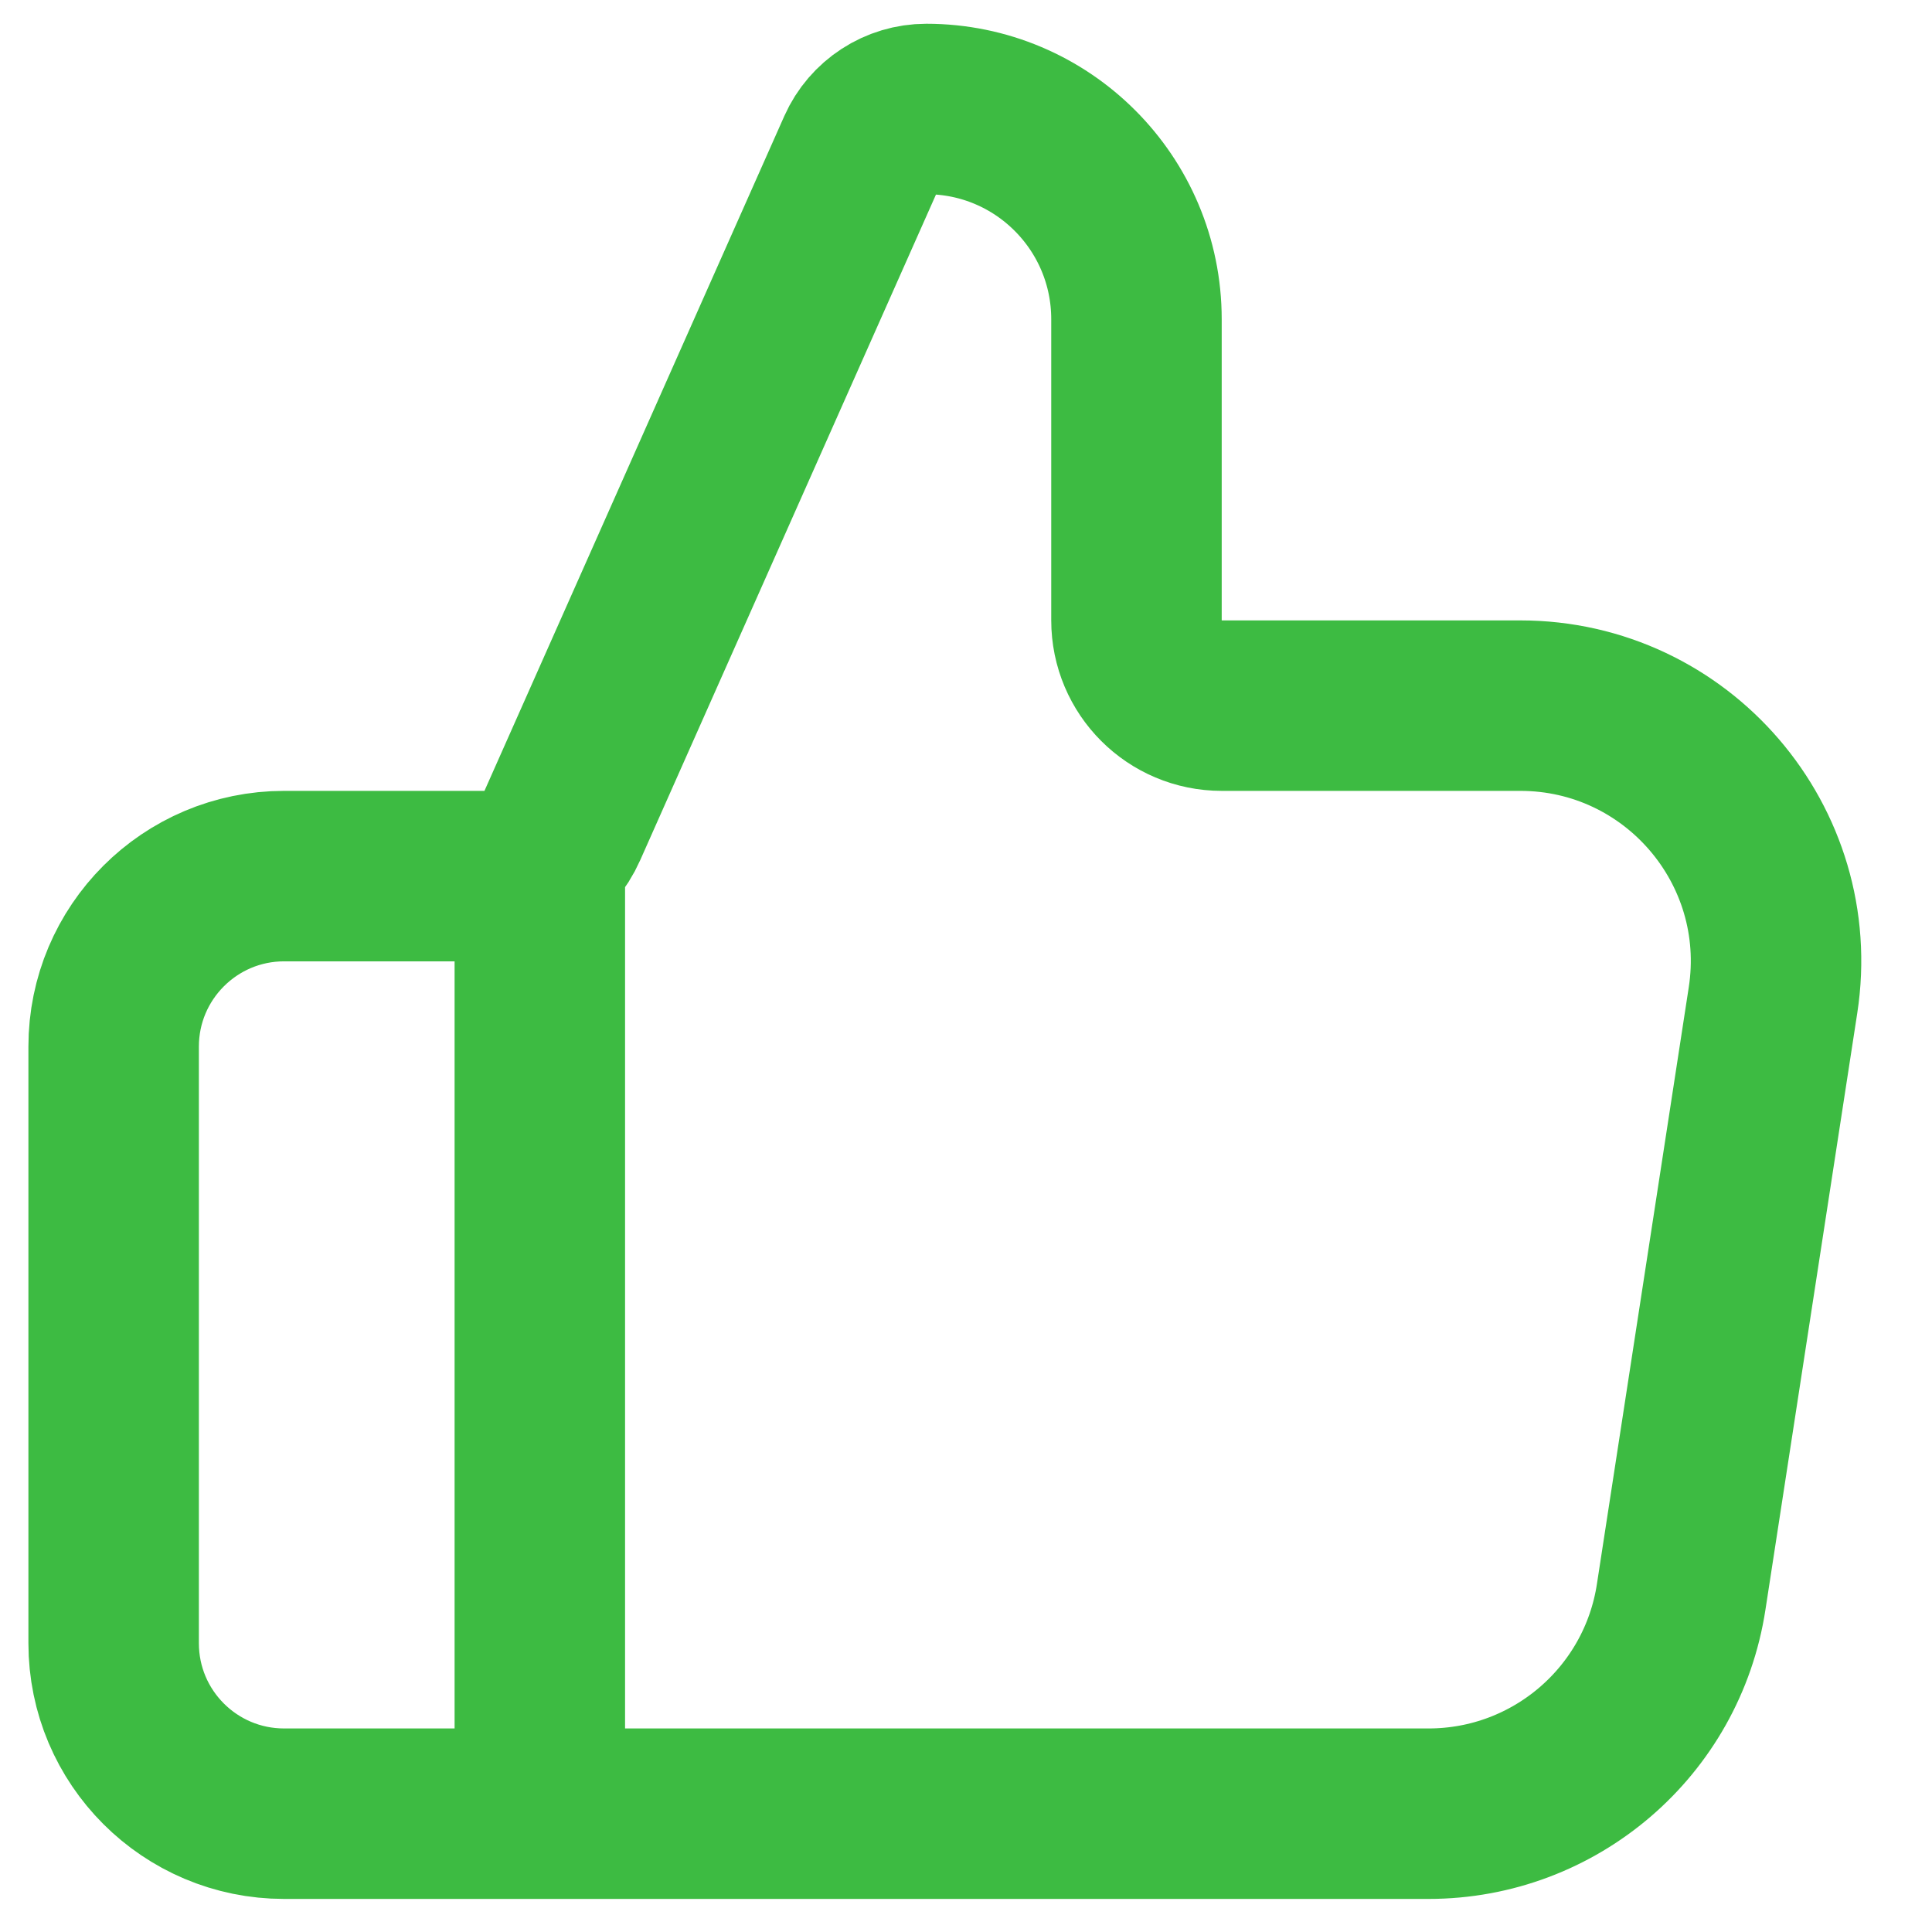
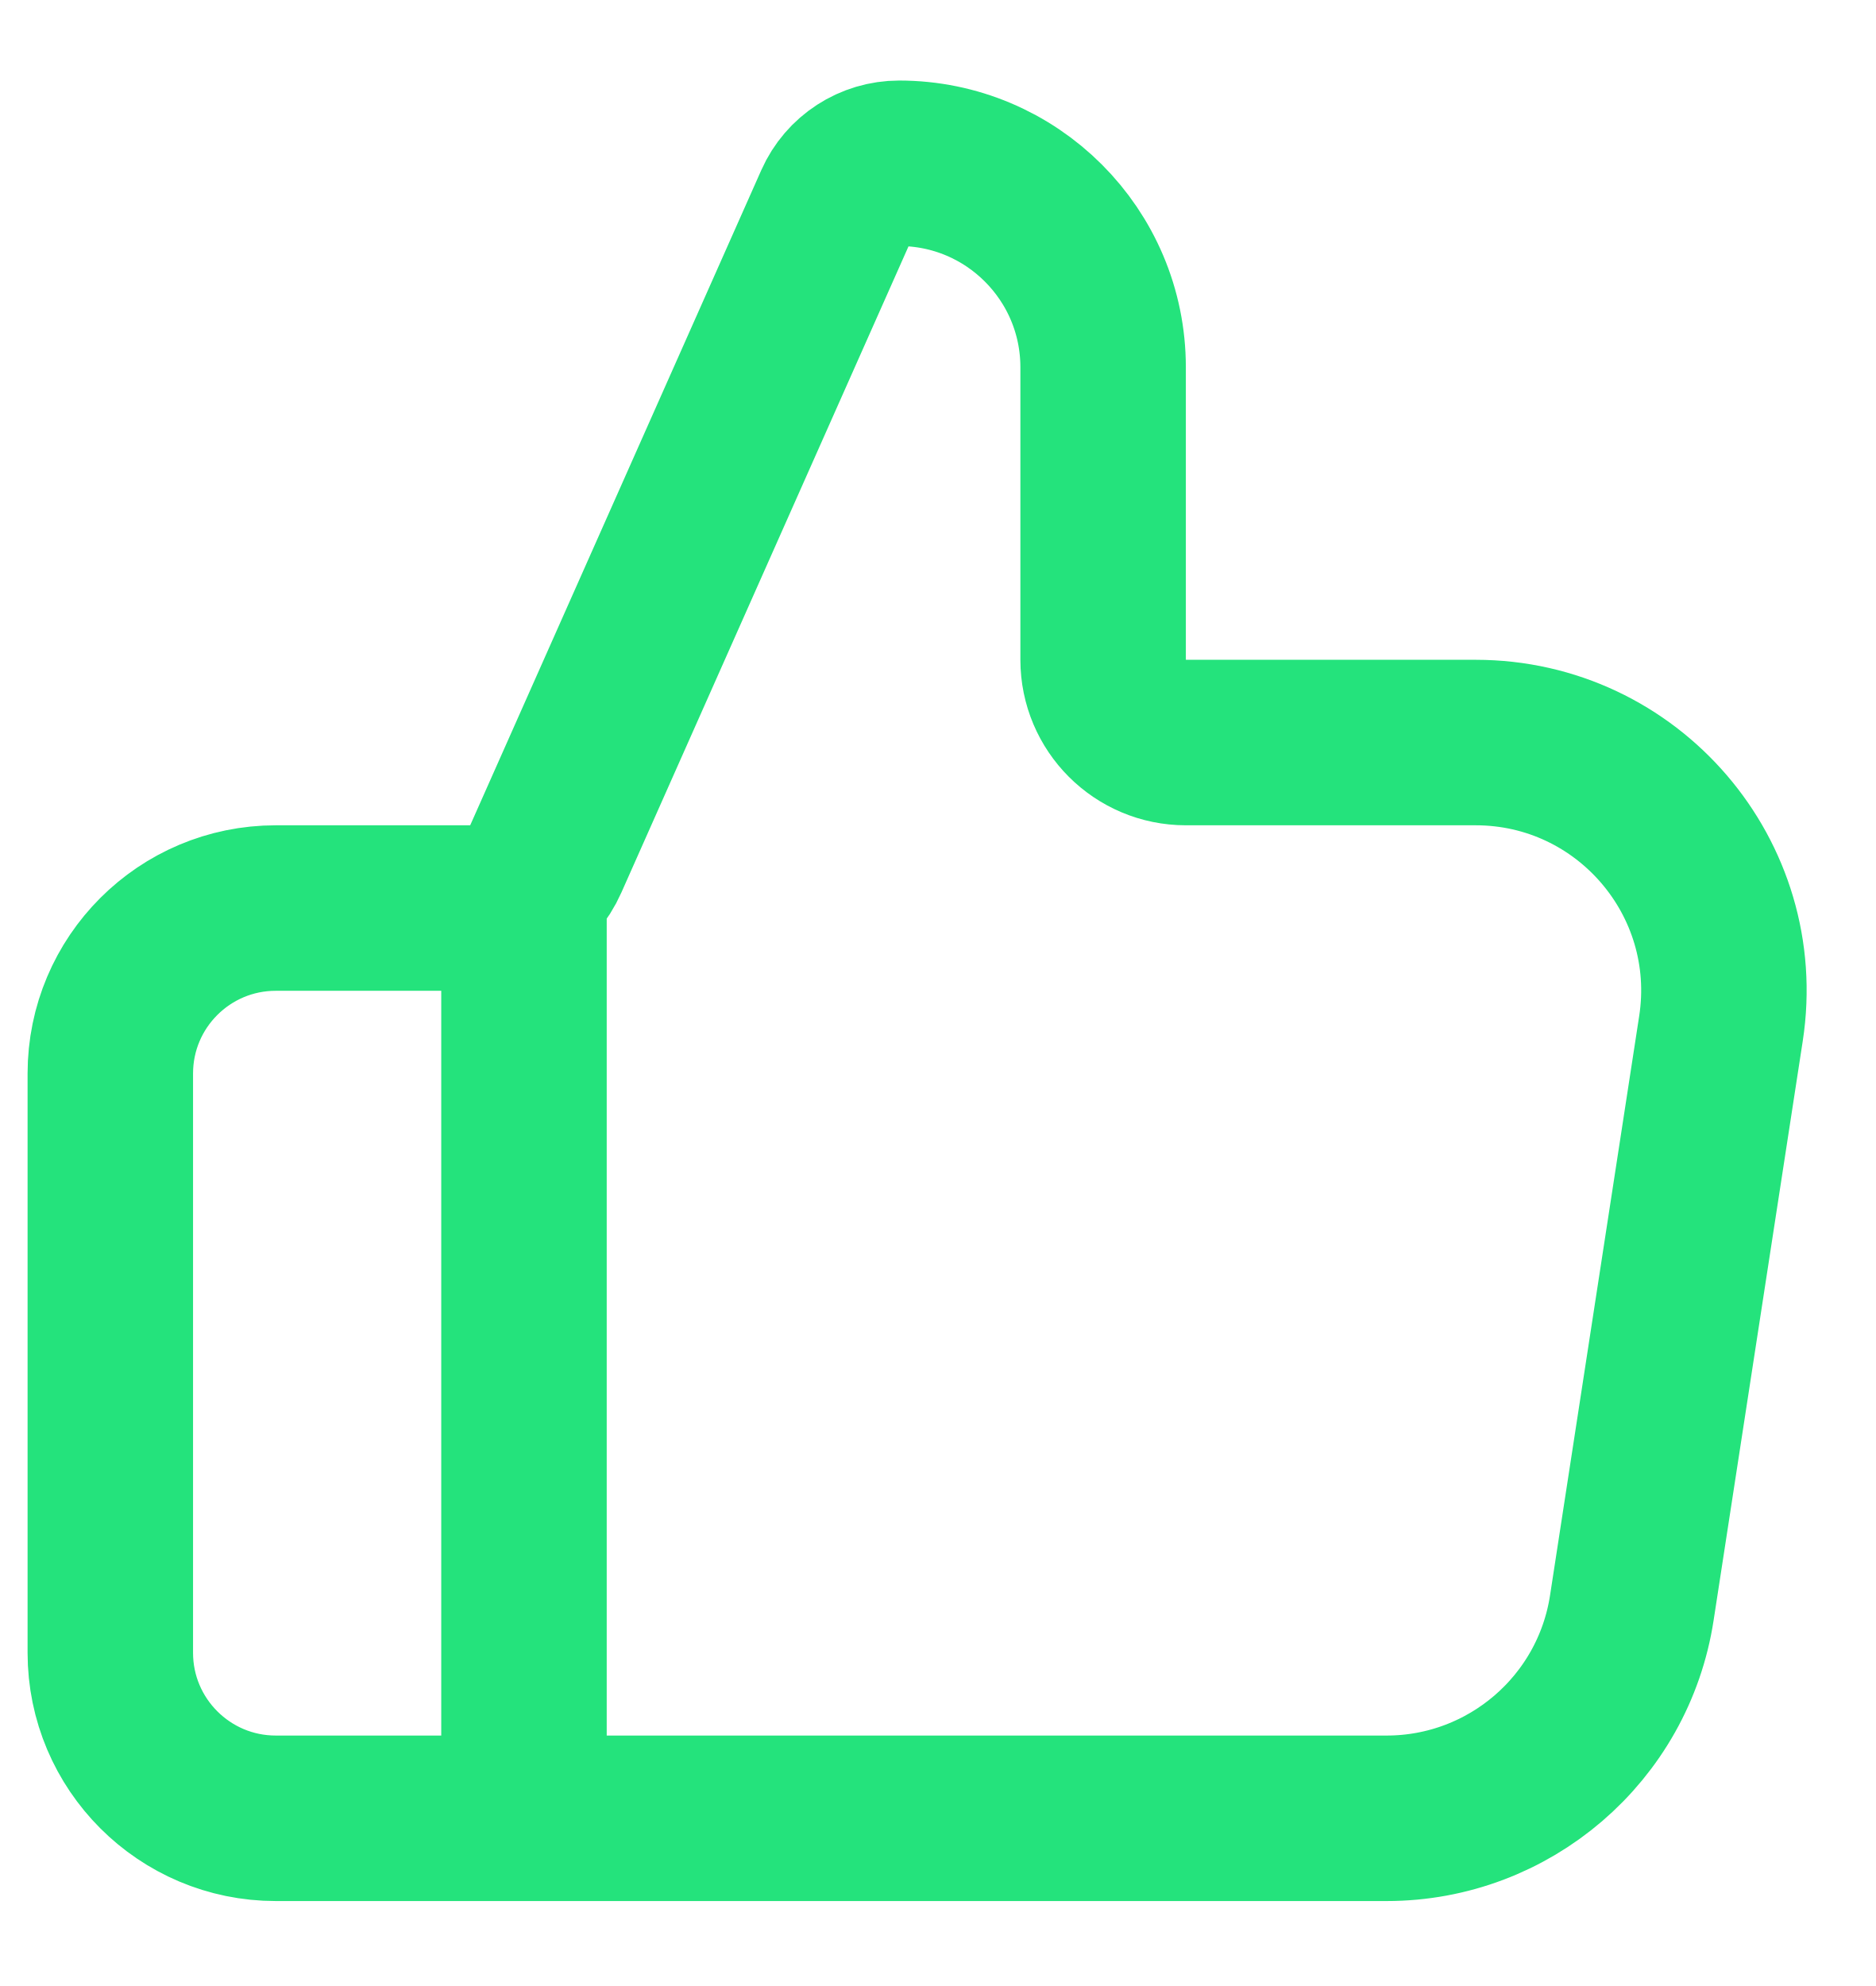
- <svg xmlns="http://www.w3.org/2000/svg" width="17" height="17" viewBox="0 0 17 17" fill="none">
-   <path id="Icon" d="M4.75 15.959V7.709M1 9.209V14.459C1 15.288 1.672 15.959 2.5 15.959H12.57C13.68 15.959 14.625 15.149 14.793 14.051L15.601 8.801C15.811 7.438 14.756 6.209 13.377 6.209H10.75C10.336 6.209 10 5.873 10 5.459V2.809C10 1.787 9.172 0.959 8.151 0.959C7.907 0.959 7.686 1.103 7.587 1.325L4.948 7.264C4.828 7.535 4.559 7.709 4.263 7.709H2.5C1.672 7.709 1 8.381 1 9.209Z" stroke="#3DBB42" stroke-width="1.5" stroke-linecap="round" stroke-linejoin="round" />
+ <svg xmlns="http://www.w3.org/2000/svg" width="17" height="18" viewBox="0 0 17 18" fill="none">
+   <path id="Icon" d="M4.75 16.48V8.23M1 9.73V14.98C1 15.808 1.672 16.48 2.5 16.48H12.57C13.68 16.48 14.625 15.669 14.793 14.572L15.601 9.322C15.811 7.959 14.756 6.73 13.377 6.73H10.75C10.336 6.73 10 6.394 10 5.98V3.329C10 2.308 9.172 1.48 8.151 1.48C7.907 1.48 7.686 1.623 7.587 1.846L4.948 7.784C4.828 8.055 4.559 8.23 4.263 8.23H2.5C1.672 8.23 1 8.901 1 9.73Z" stroke="#24E37C" stroke-width="1.5" stroke-linecap="round" stroke-linejoin="round" />
</svg>
